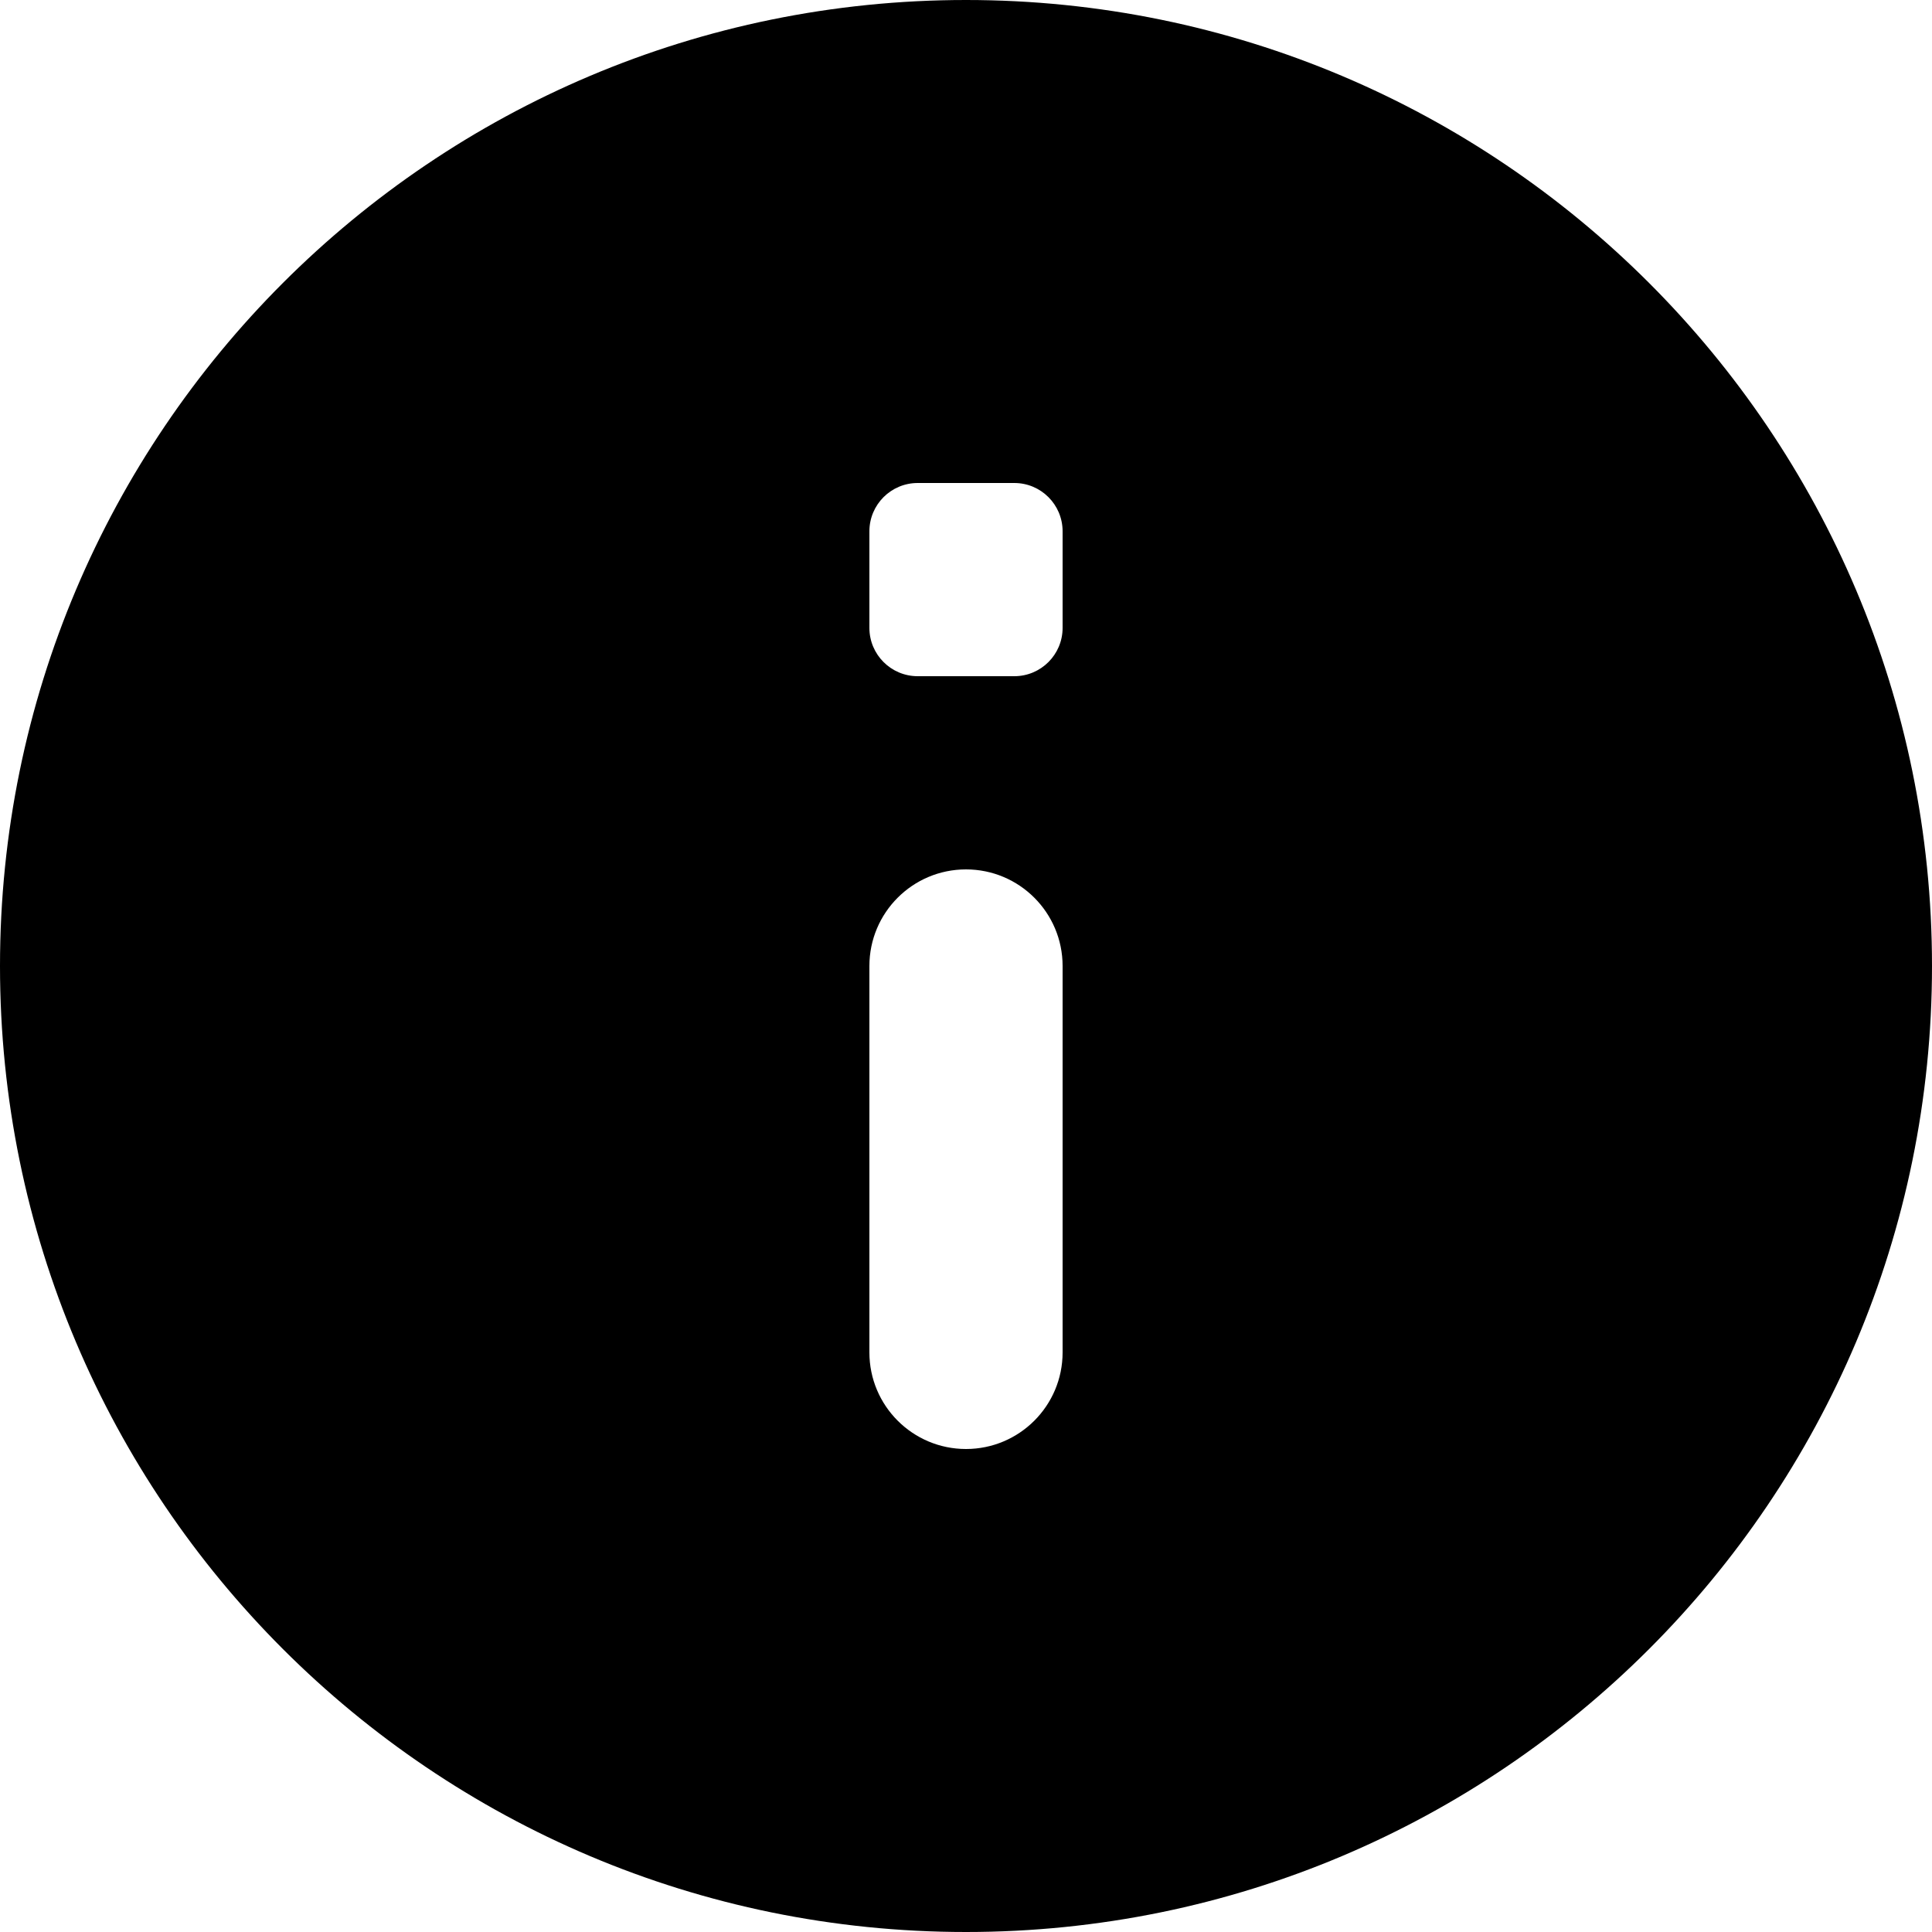
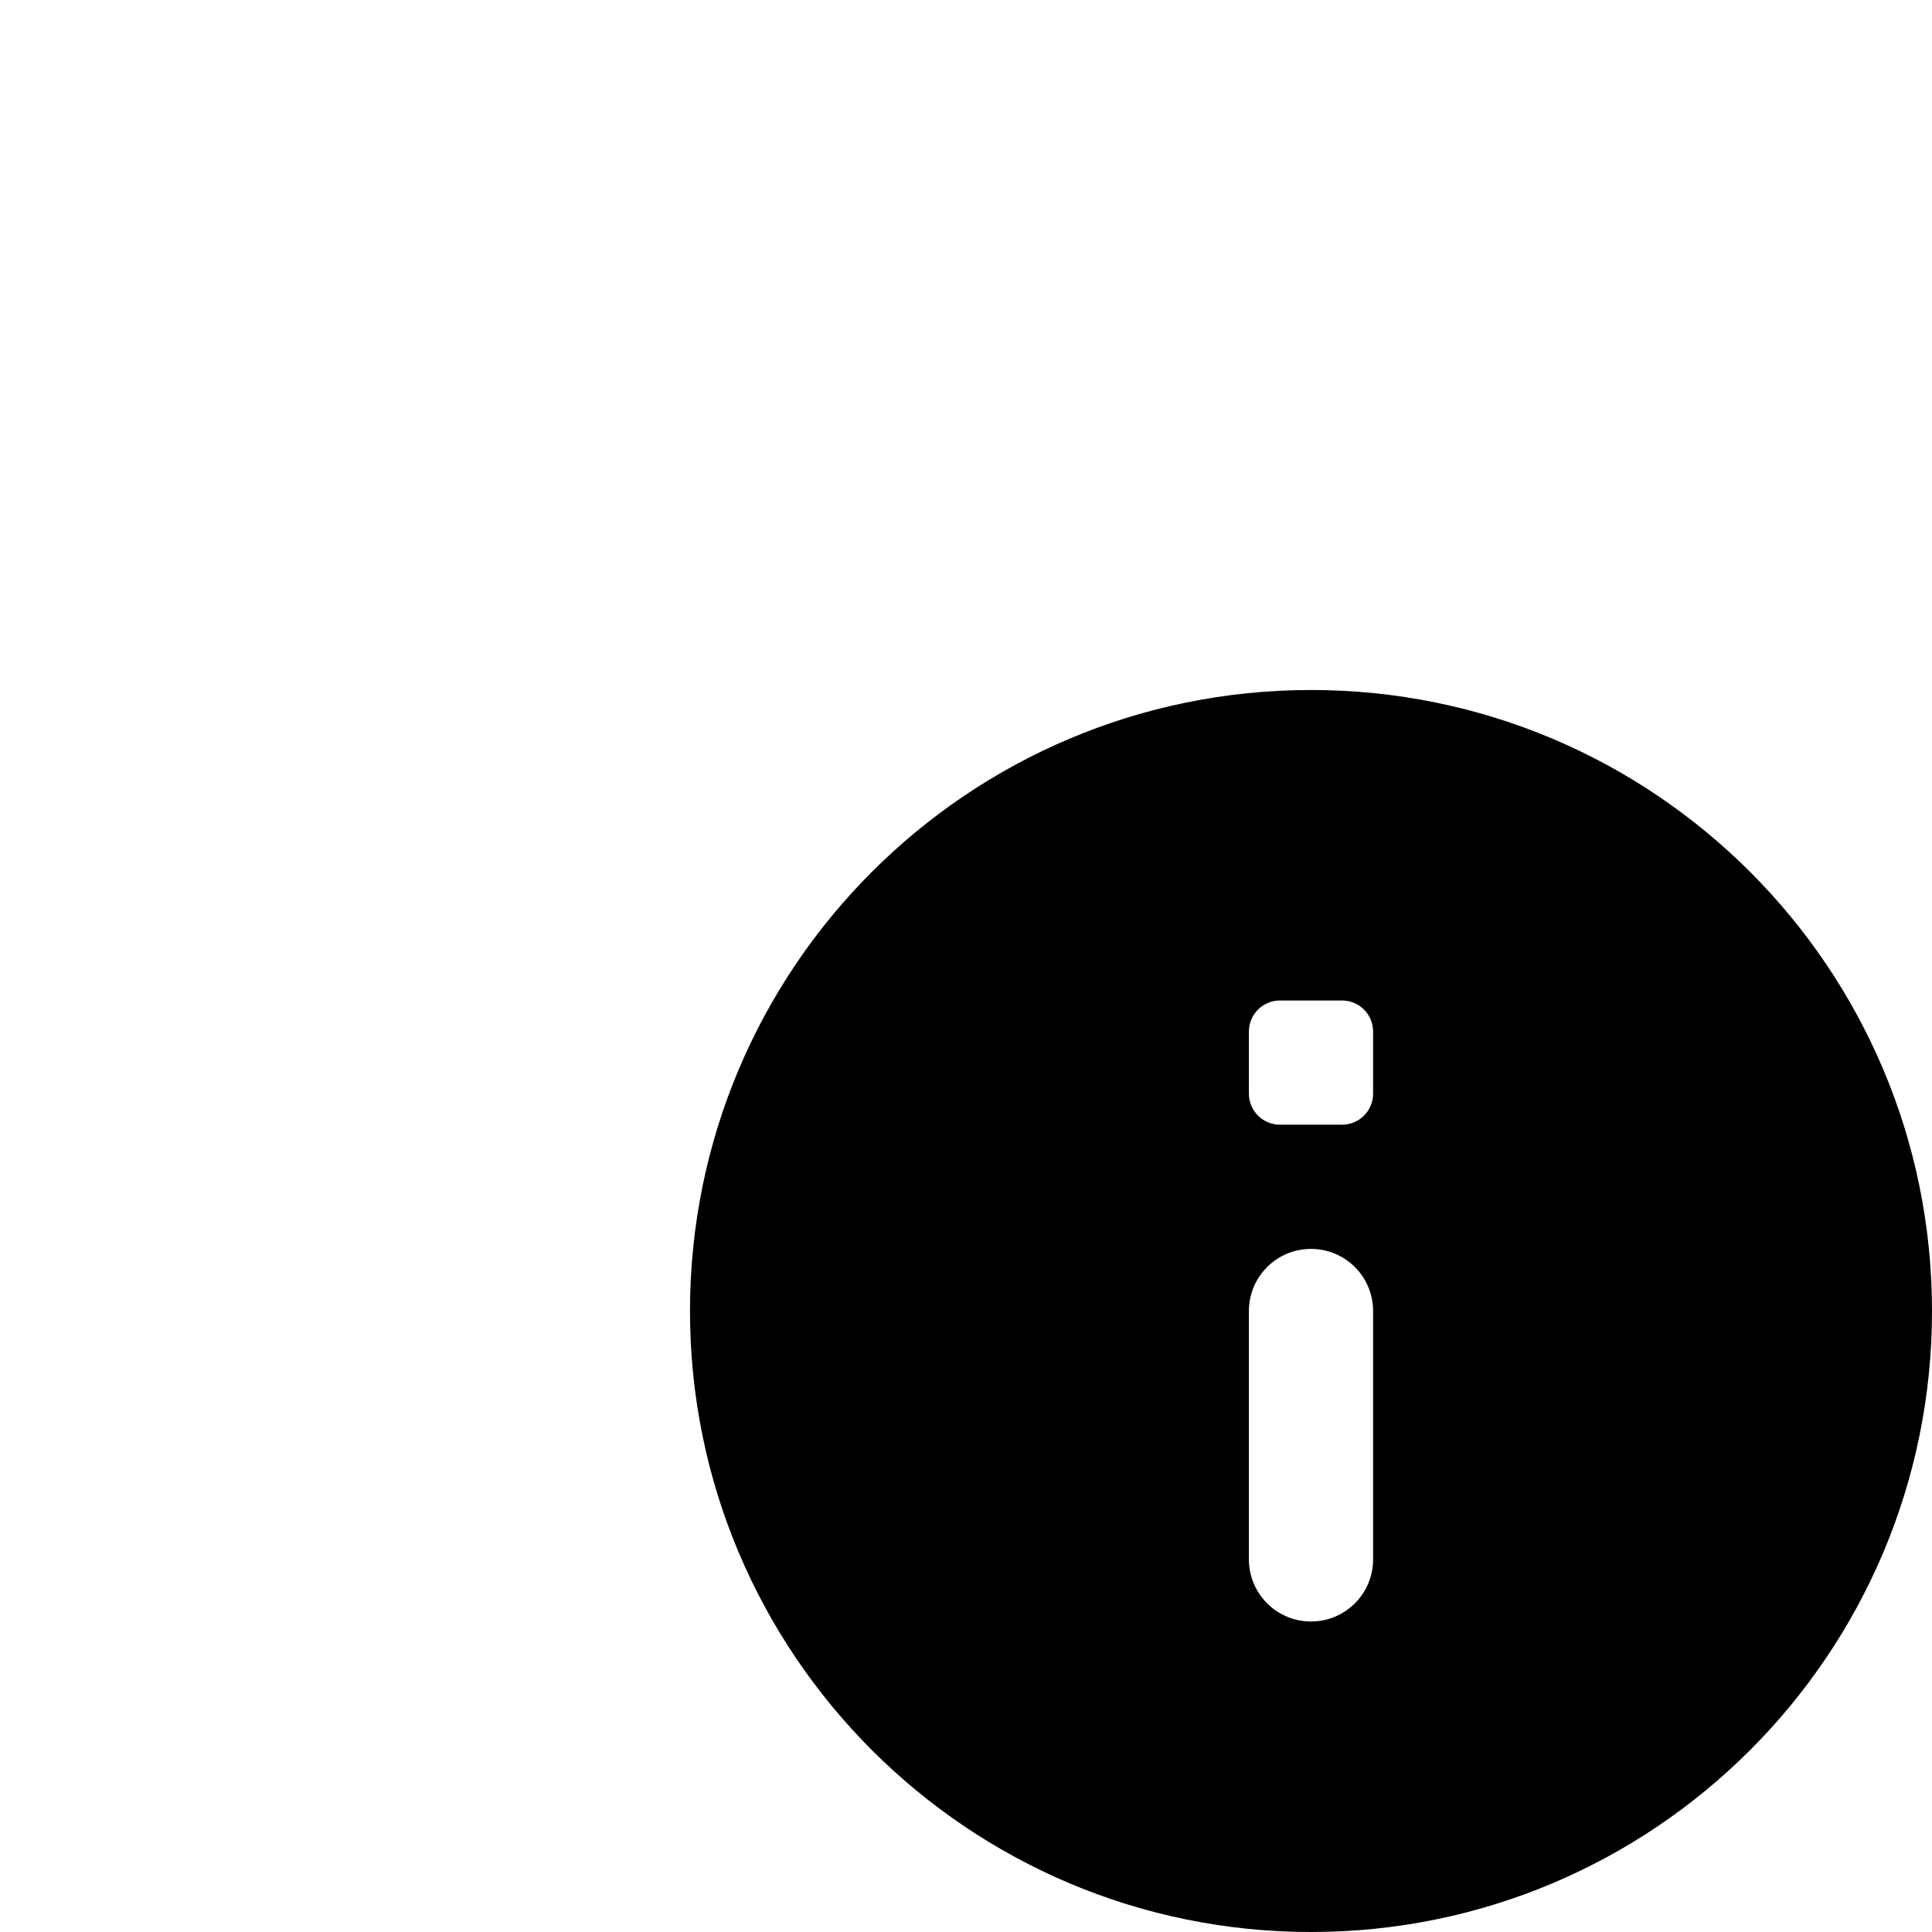
- <svg xmlns="http://www.w3.org/2000/svg" id="icons8-box-important_2_" data-name="icons8-box-important (2)" width="9" height="9" viewBox="0 0 9 9">
-   <path id="icons8-box-important_2_2" data-name="icons8-box-important (2)" d="M4.5,0A4.5,4.5,0,1,0,9,4.5,4.5,4.5,0,0,0,4.5,0Zm.225,6.75h-.45a.225.225,0,0,1-.225-.225v-.45a.225.225,0,0,1,.225-.225h.45a.225.225,0,0,1,.225.225v.45A.225.225,0,0,1,4.725,6.75ZM4.5,4.95h0a.45.45,0,0,1-.45-.45V2.7a.45.45,0,0,1,.45-.45h0a.45.45,0,0,1,.45.45V4.5A.45.45,0,0,1,4.5,4.95Z" transform="translate(9 9) rotate(180)" />
+ <svg xmlns="http://www.w3.org/2000/svg" id="icons8-box-important_2_" data-name="icons8-box-important (2)" width="14" height="14" viewBox="0 0 14 14">
+   <path id="icons8-box-important_2_2" data-name="icons8-box-important (2)" d="M4.5,0A4.5,4.5,0,1,0,9,4.5,4.5,4.5,0,0,0,4.5,0Zm.225,6.75h-.45a.225.225,0,0,1-.225-.225v-.45a.225.225,0,0,1,.225-.225h.45a.225.225,0,0,1,.225.225v.45A.225.225,0,0,1,4.725,6.75ZM4.5,4.95h0a.45.45,0,0,1-.45-.45V2.7a.45.45,0,0,1,.45-.45h0a.45.45,0,0,1,.45.45V4.5A.45.45,0,0,1,4.5,4.95Z" transform="translate(14 14) rotate(180)" />
</svg>
